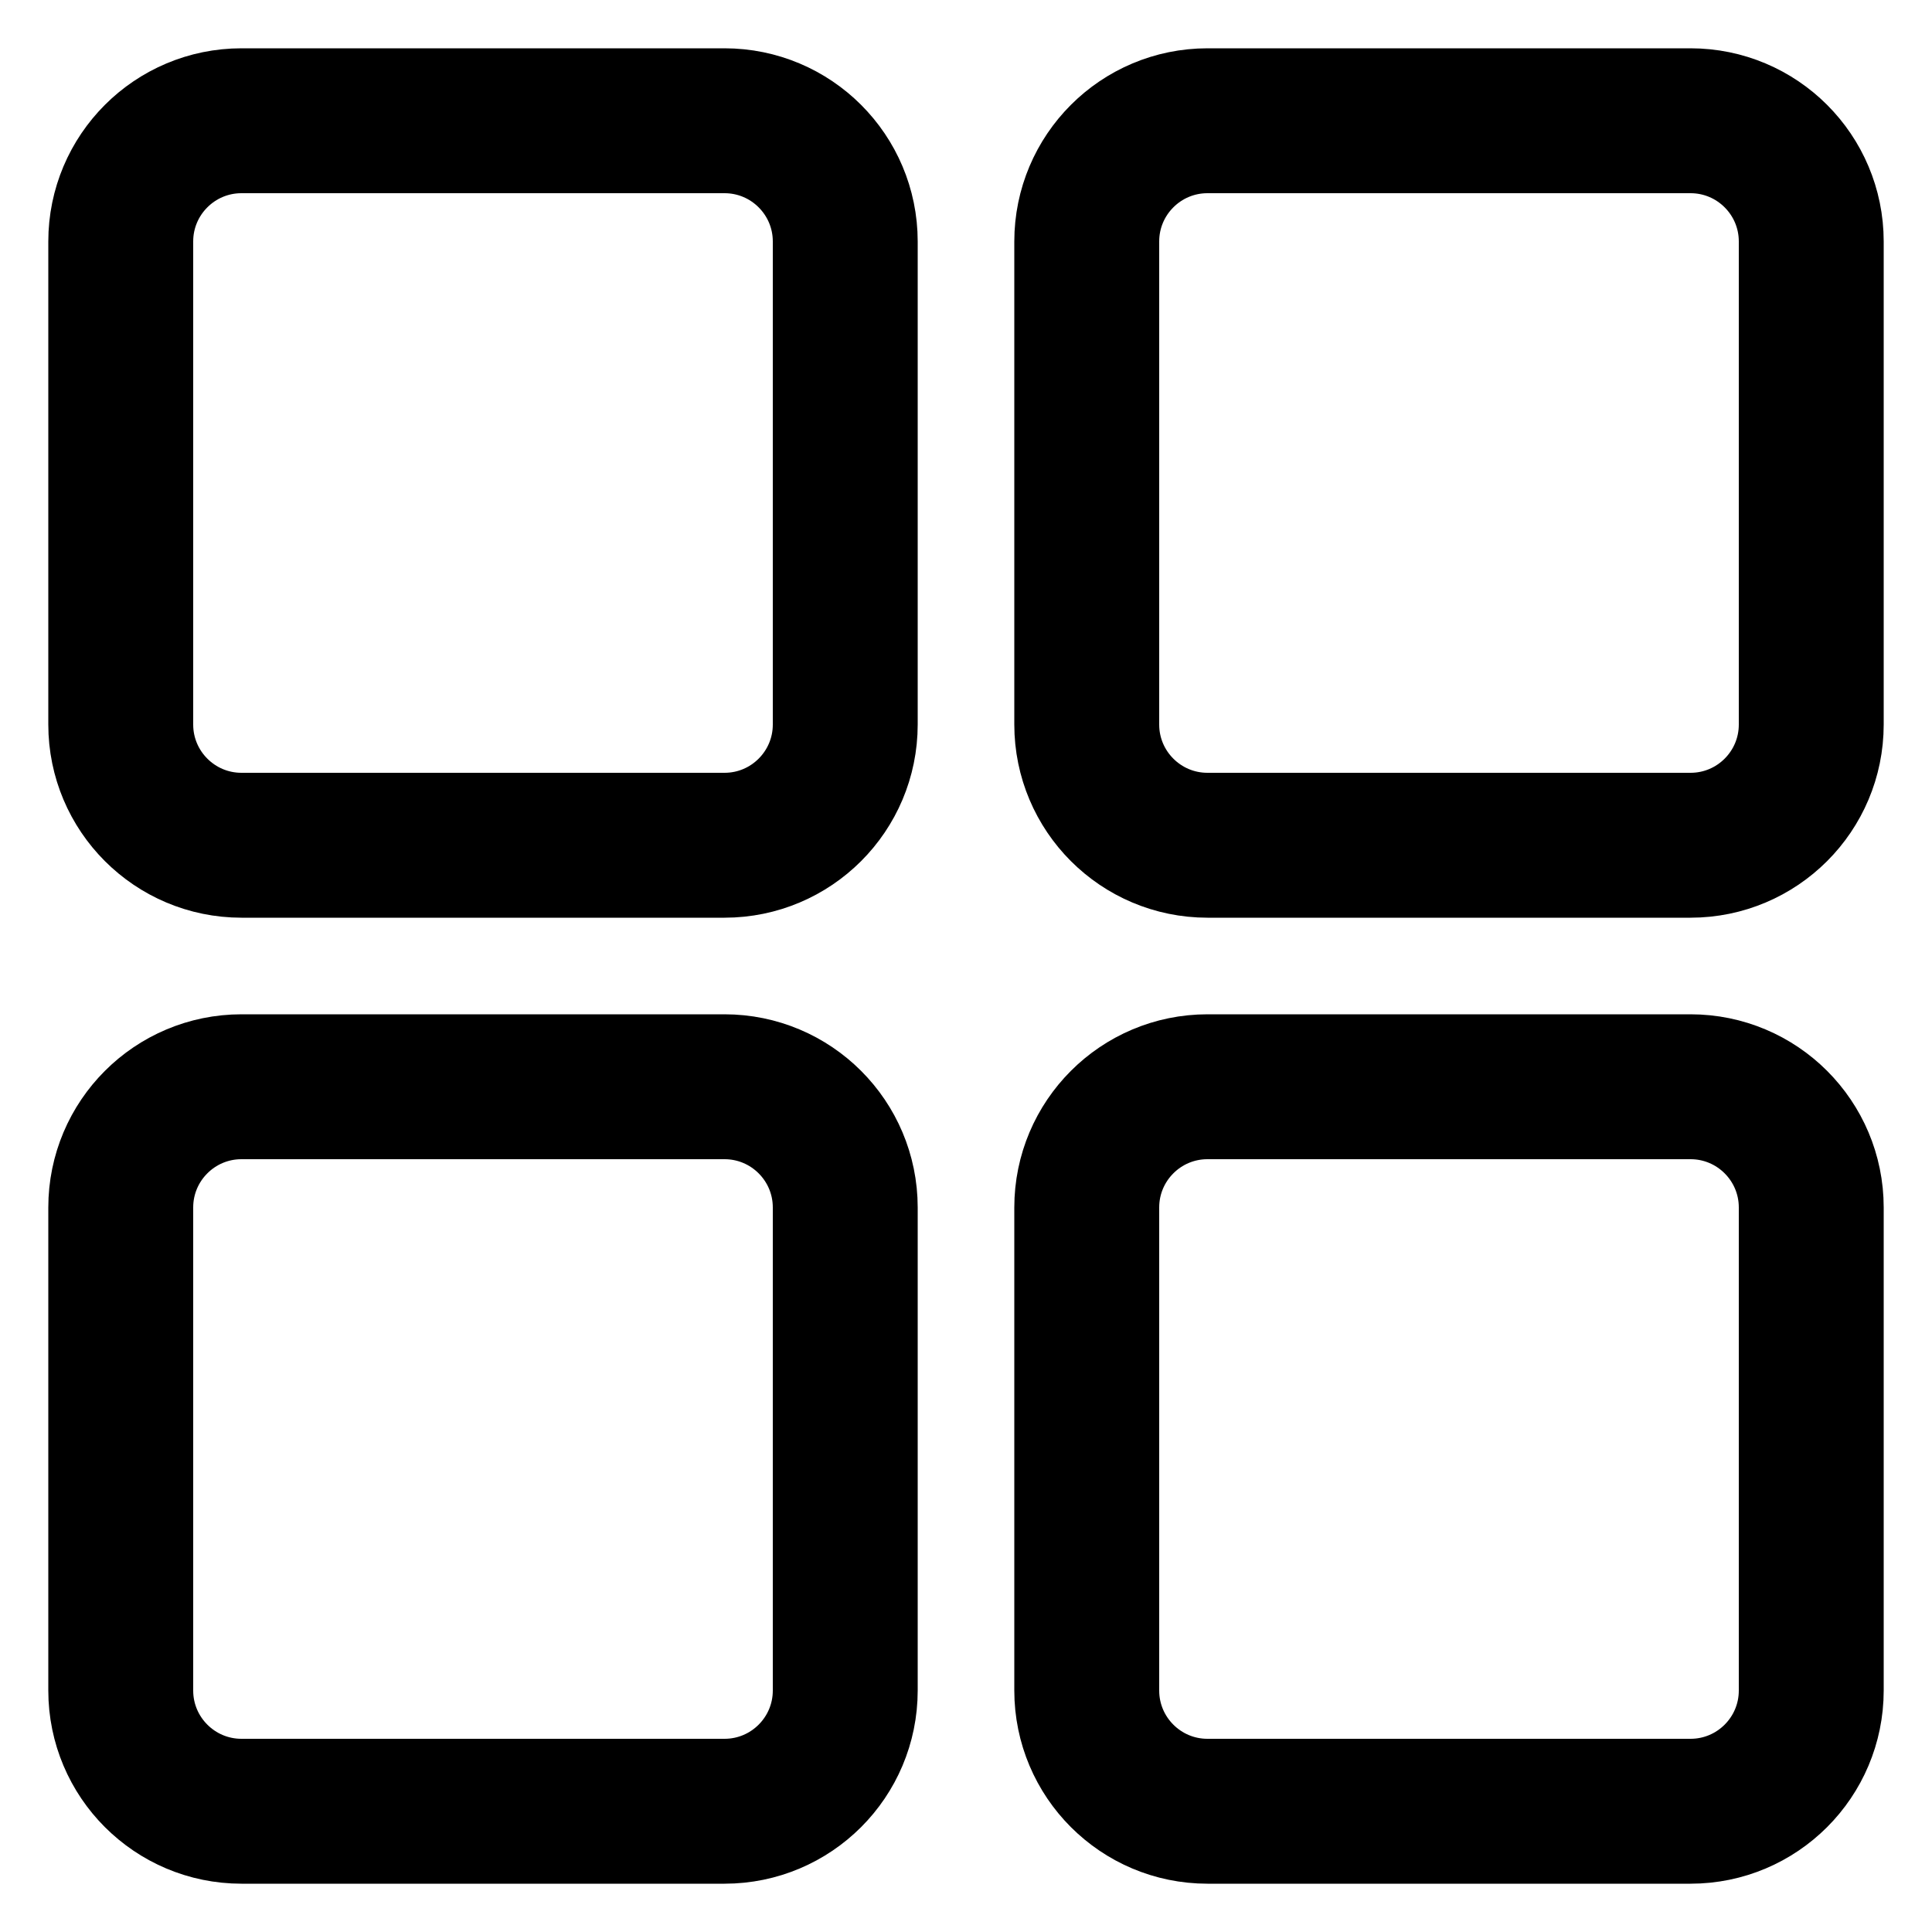
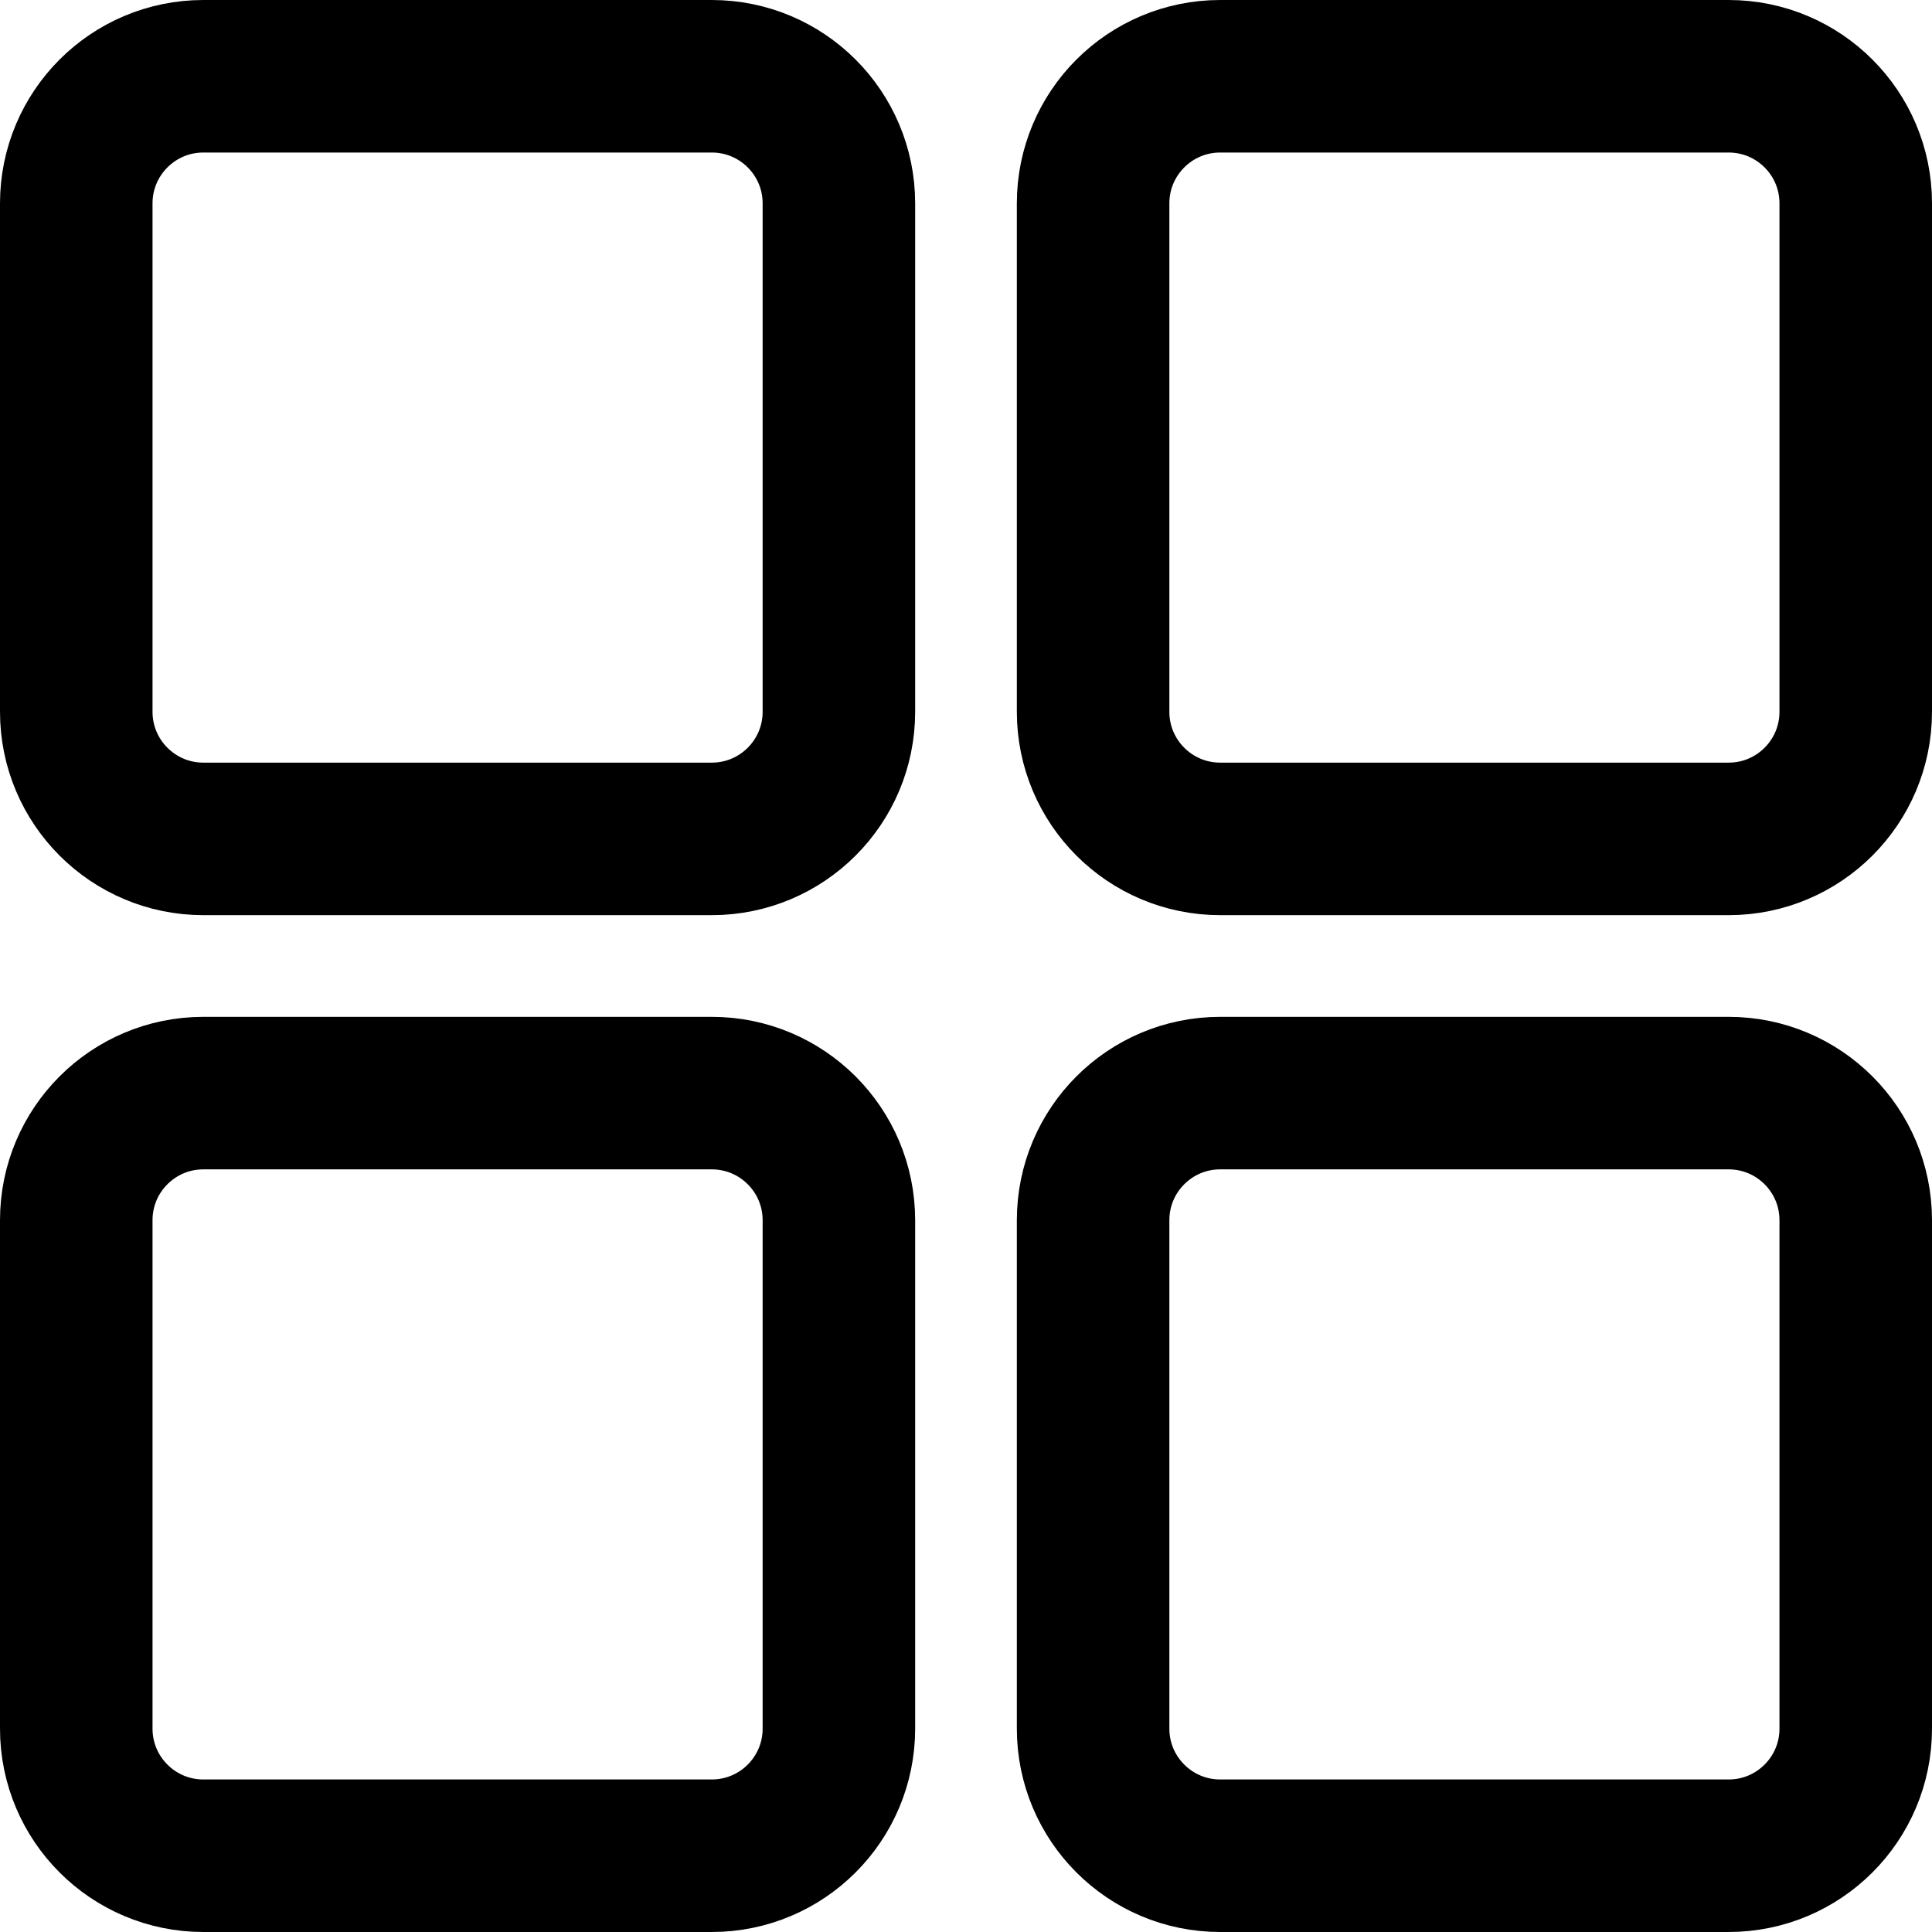
- <svg xmlns="http://www.w3.org/2000/svg" color="black" class="feature-icon" viewBox="0 0 16 16" fill="none">
-   <rect x="1" y="1" width="6" height="6" rx="1" stroke="currentColor" stroke-width="1.2" />
-   <rect x="9" y="1" width="6" height="6" rx="1" stroke="currentColor" stroke-width="1.2" />
-   <rect x="1" y="9" width="6" height="6" rx="1" stroke="currentColor" stroke-width="1.2" />
-   <rect x="9" y="9" width="6" height="6" rx="1" stroke="currentColor" stroke-width="1.2" />
+ <svg xmlns="http://www.w3.org/2000/svg" class="icon" viewBox="0 0 15.2 15.2">
+   <rect x="0.6" y="0.6" width="6" height="6" rx="1" fill="none" stroke="currentColor" stroke-width="1.2" />
+   <rect x="8.6" y="0.6" width="6" height="6" rx="1" fill="none" stroke="currentColor" stroke-width="1.2" />
+   <rect x="0.6" y="8.6" width="6" height="6" rx="1" fill="none" stroke="currentColor" stroke-width="1.2" />
+   <rect x="8.6" y="8.6" width="6" height="6" rx="1" fill="none" stroke="currentColor" stroke-width="1.2" />
</svg>
